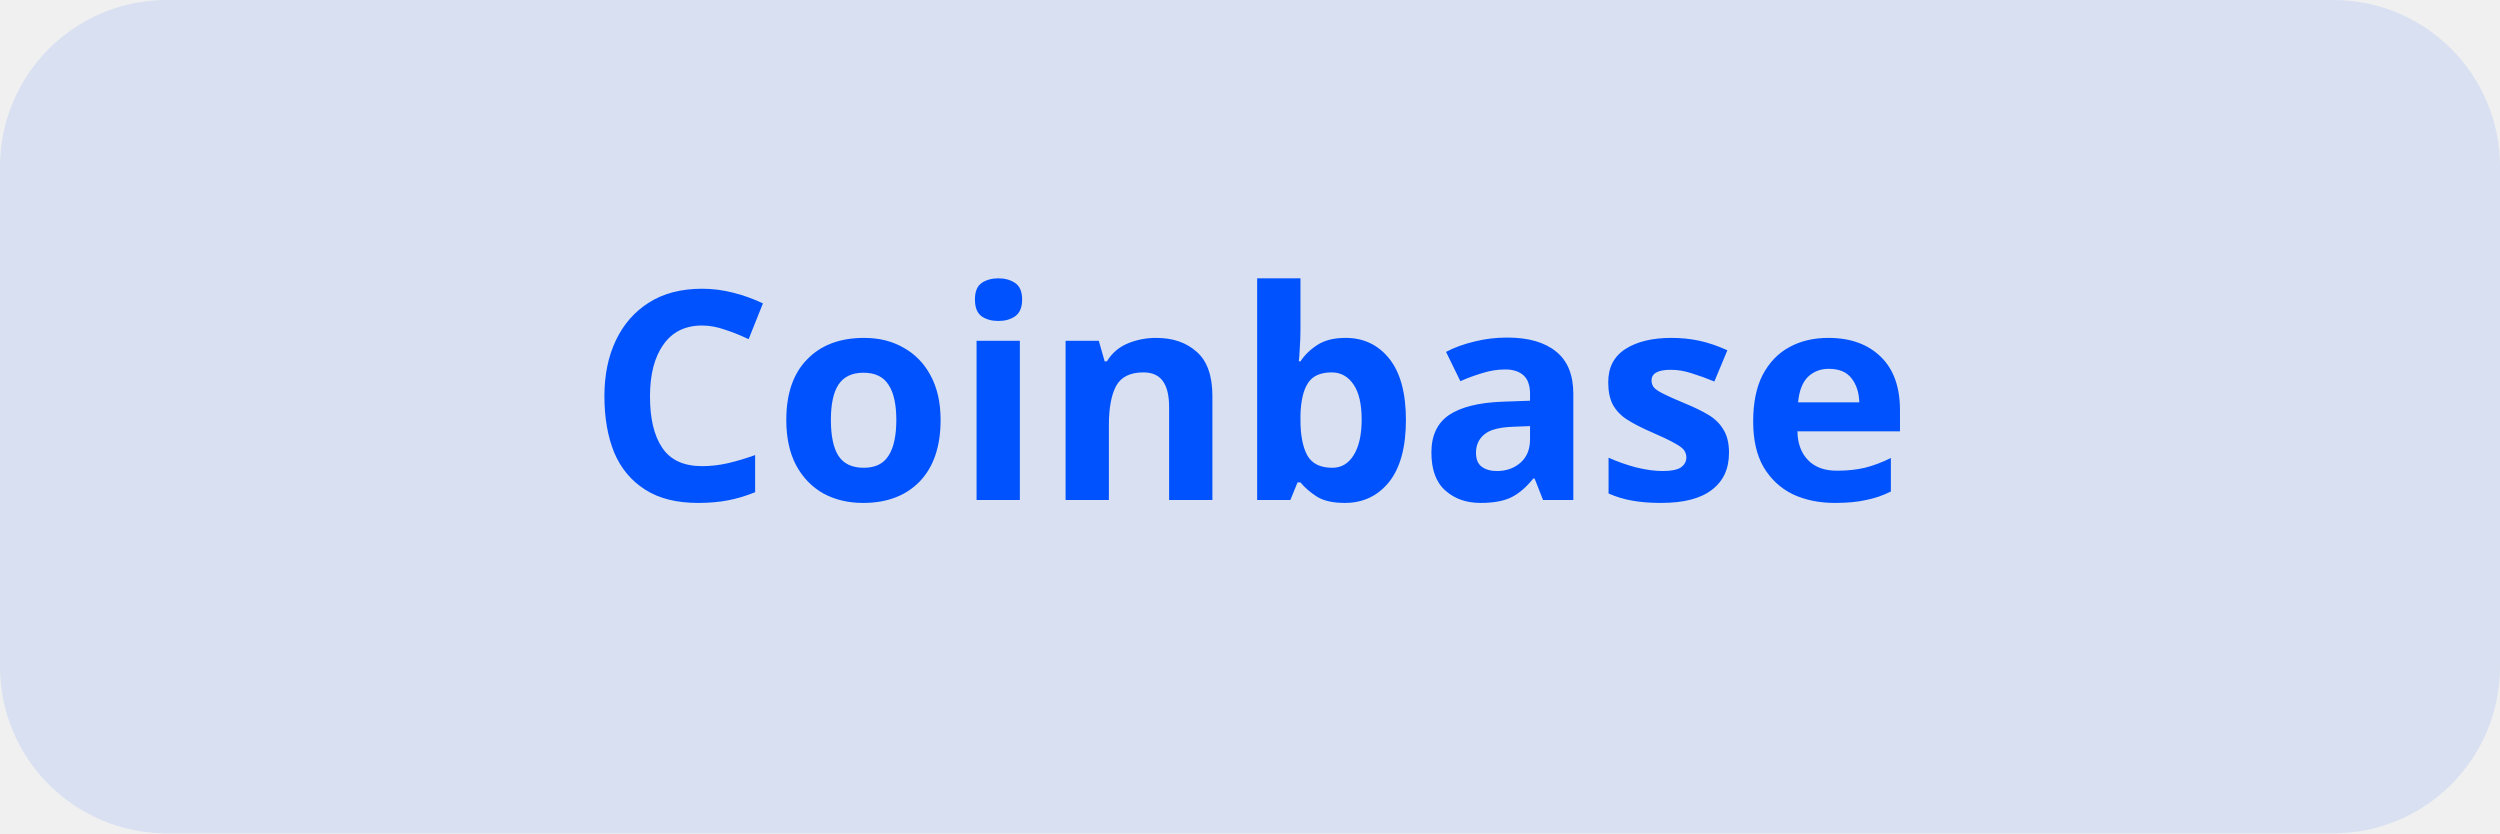
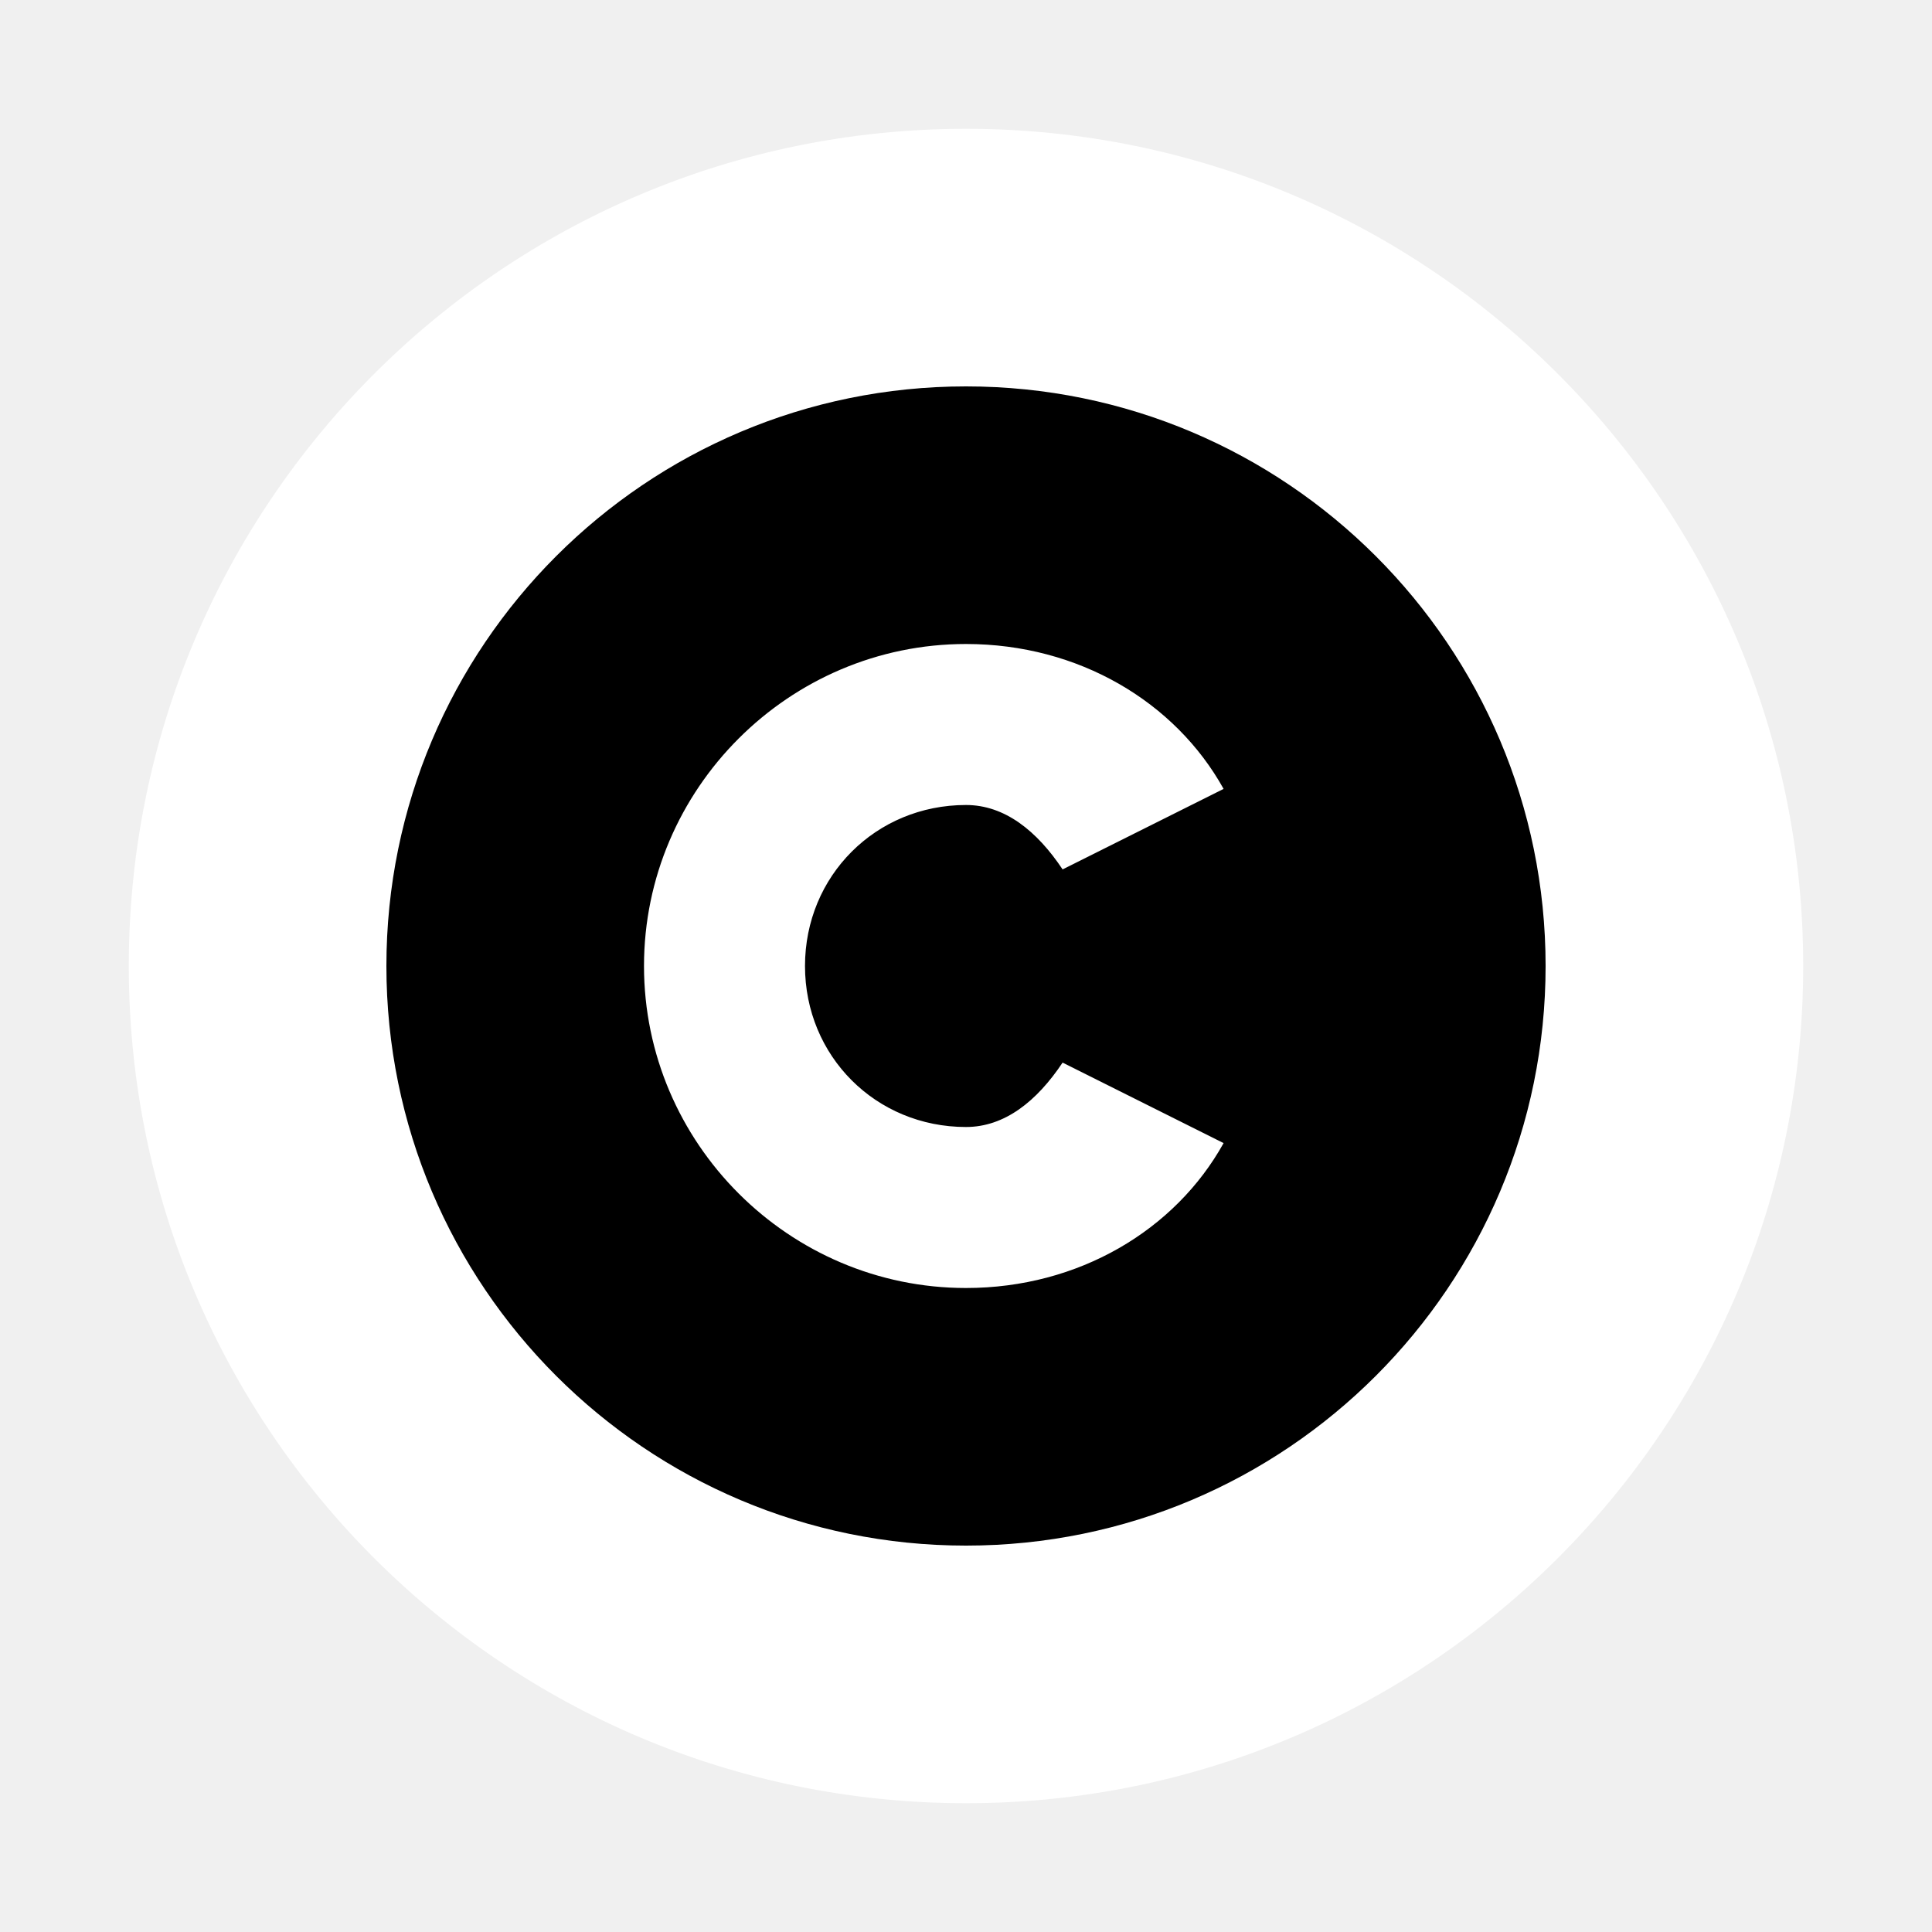
- <svg xmlns="http://www.w3.org/2000/svg" width="120" height="40" viewBox="0 0 120 40" fill="none">
-   <rect width="120" height="40" rx="8" fill="#0052FF" fill-opacity="0.1" />
-   <text x="60" y="24" text-anchor="middle" fill="#0052FF" font-family="system-ui" font-size="14" font-weight="700">Coinbase</text>
+ <svg xmlns="http://www.w3.org/2000/svg" width="60" height="60" viewBox="0 0 60 60" fill="none">
+   <circle cx="30" cy="30" r="26" fill="white" />
+   <circle cx="30" cy="30" r="18" fill="black" />
+   <path d="M30,20 C24.5,20 20,24.5 20,30 C20,35.5 24.5,40 30,40 C33.5,40 36.5,38.2 38,35.5 L33,33 C32.2,34.2 31.2,35 30,35 C27.2,35 25,32.8 25,30 C25,27.2 27.2,25 30,25 C31.2,25 32.2,25.8 33,27 L38,24.5 C36.5,21.8 33.5,20 30,20 Z" fill="white" />
</svg>
